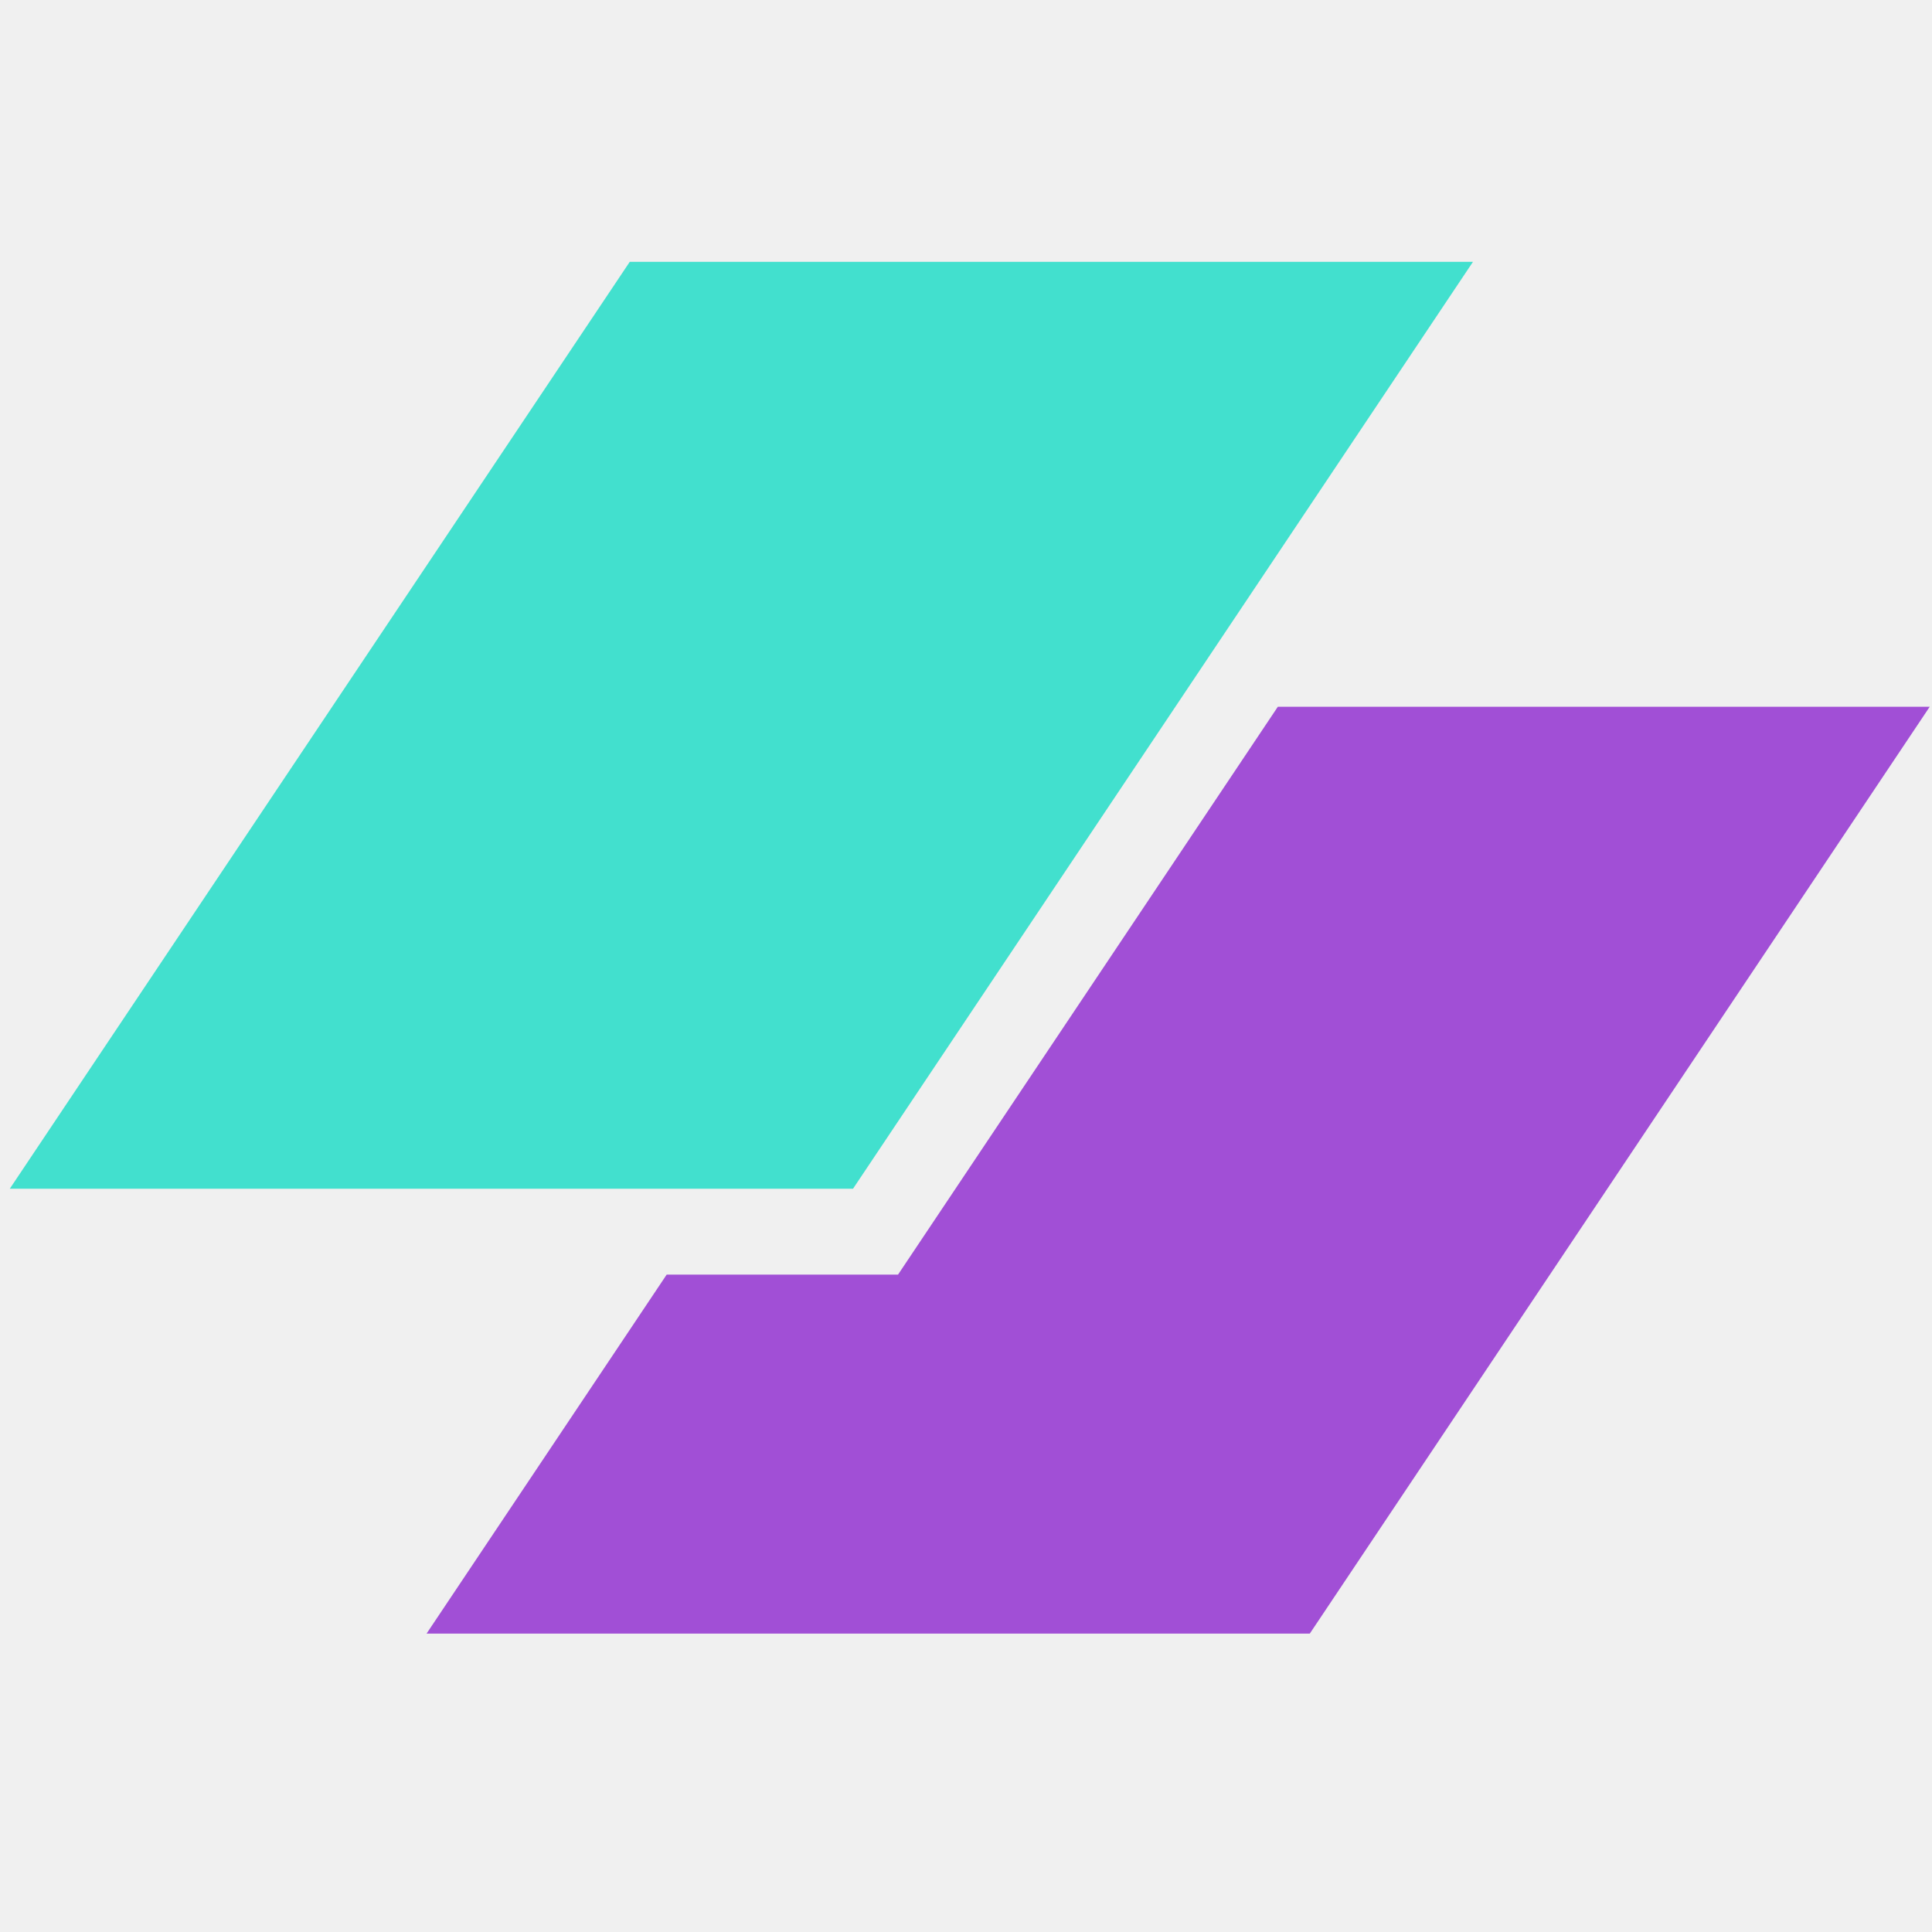
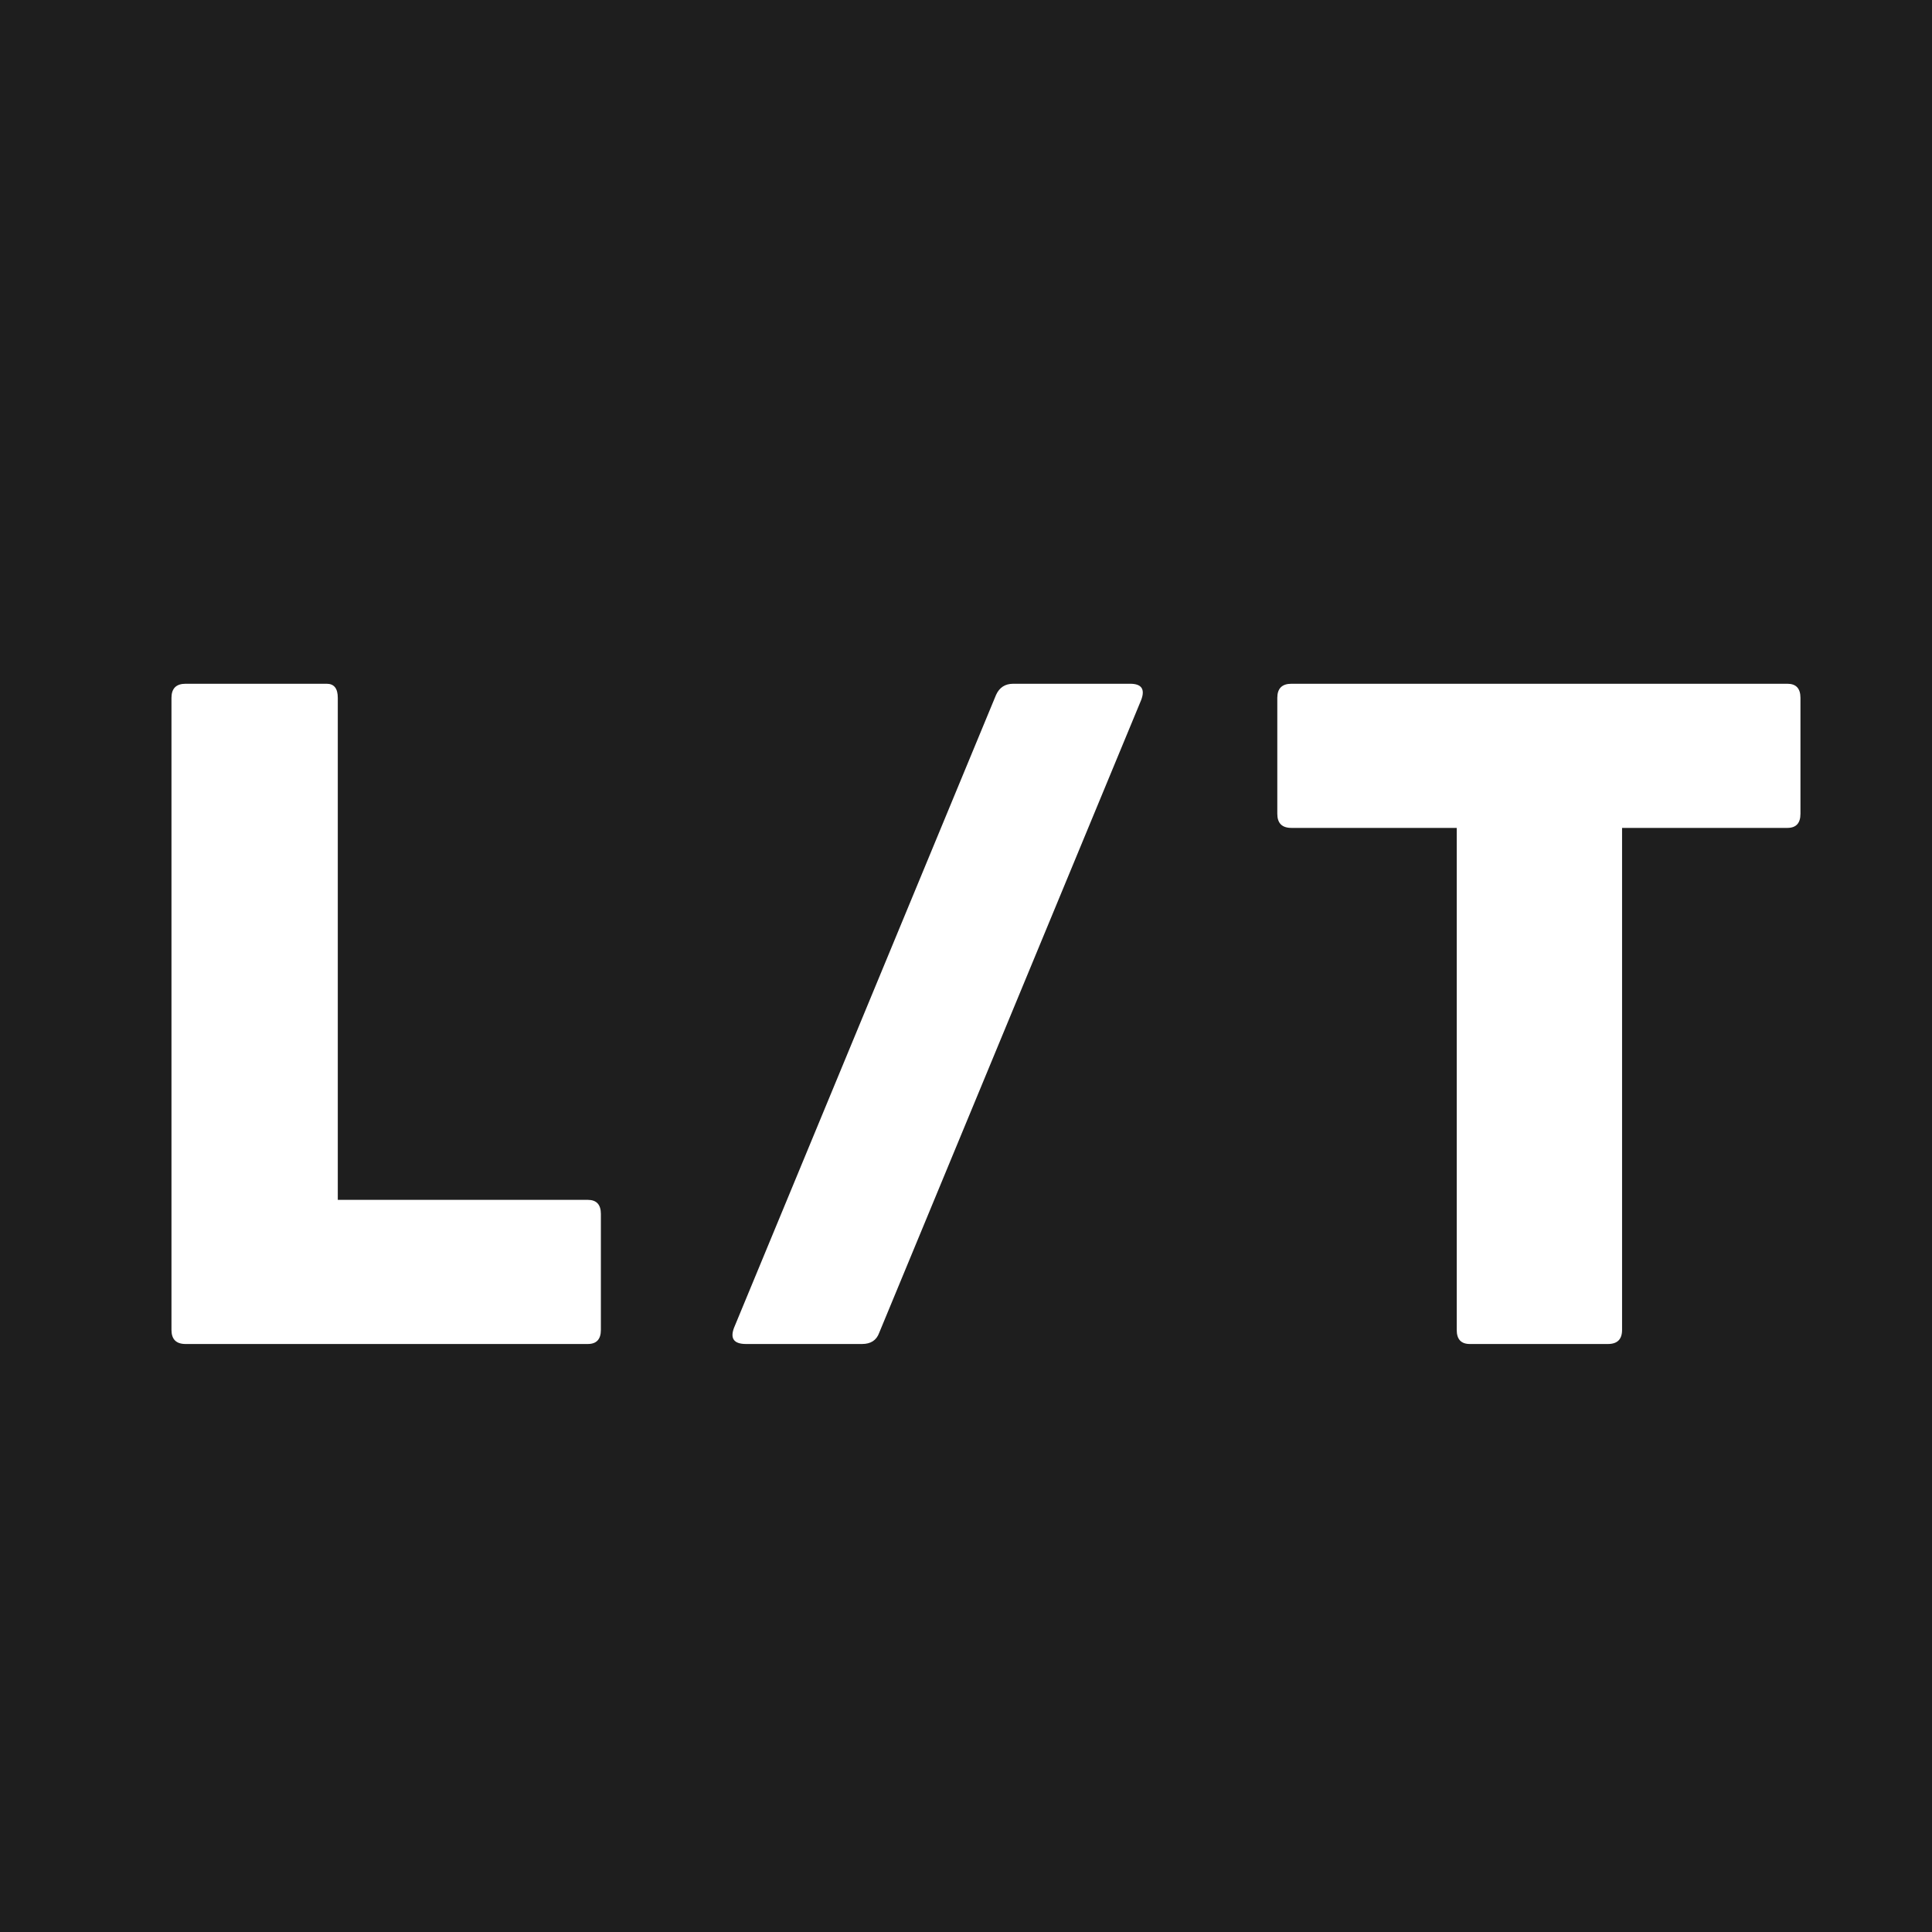
- <svg xmlns="http://www.w3.org/2000/svg" width="512" height="512" viewBox="0 0 512 512" fill="none">
-   <mask id="mask0_907_31" style="mask-type:alpha" maskUnits="userSpaceOnUse" x="0" y="0" width="512" height="512">
-     <rect width="512" height="512" rx="80" fill="#161618" />
-   </mask>
-   <g mask="url(#mask0_907_31)">
-     <path d="M166.892 69.385H390.357L226.065 315.018H2.6L166.892 69.385Z" fill="#42E0CE" />
-     <path d="M176.677 337.783L113.043 432.923H347.108L511.4 187.29H338.645L237.988 337.783H176.677Z" fill="#A14FD6" />
-   </g>
+ <svg xmlns="http://www.w3.org/2000/svg" width="69" height="69" viewBox="0 0 69 69" fill="none">
+   <rect width="69" height="69" fill="#1E1E1E" />
+   <path d="M6.628 48C6.292 48 6.124 47.832 6.124 47.496V24.924C6.124 24.588 6.292 24.42 6.628 24.42H11.668C11.932 24.42 12.064 24.588 12.064 24.924V42.852H20.992C21.304 42.852 21.46 43.02 21.46 43.356V47.496C21.46 47.832 21.304 48 20.992 48H6.628ZM26.646 48C26.214 48 26.07 47.808 26.214 47.424L35.574 24.816C35.694 24.552 35.898 24.42 36.186 24.42H40.362C40.77 24.42 40.902 24.612 40.758 24.996L31.398 47.604C31.302 47.868 31.098 48 30.786 48H26.646ZM52.495 48C52.182 48 52.026 47.832 52.026 47.496V29.568H46.123C45.786 29.568 45.618 29.4 45.618 29.064V24.924C45.618 24.588 45.786 24.42 46.123 24.42H63.834C64.147 24.42 64.302 24.588 64.302 24.924V29.064C64.302 29.4 64.147 29.568 63.834 29.568H57.931V47.496C57.931 47.832 57.763 48 57.426 48H52.495Z" fill="white" />
</svg>
